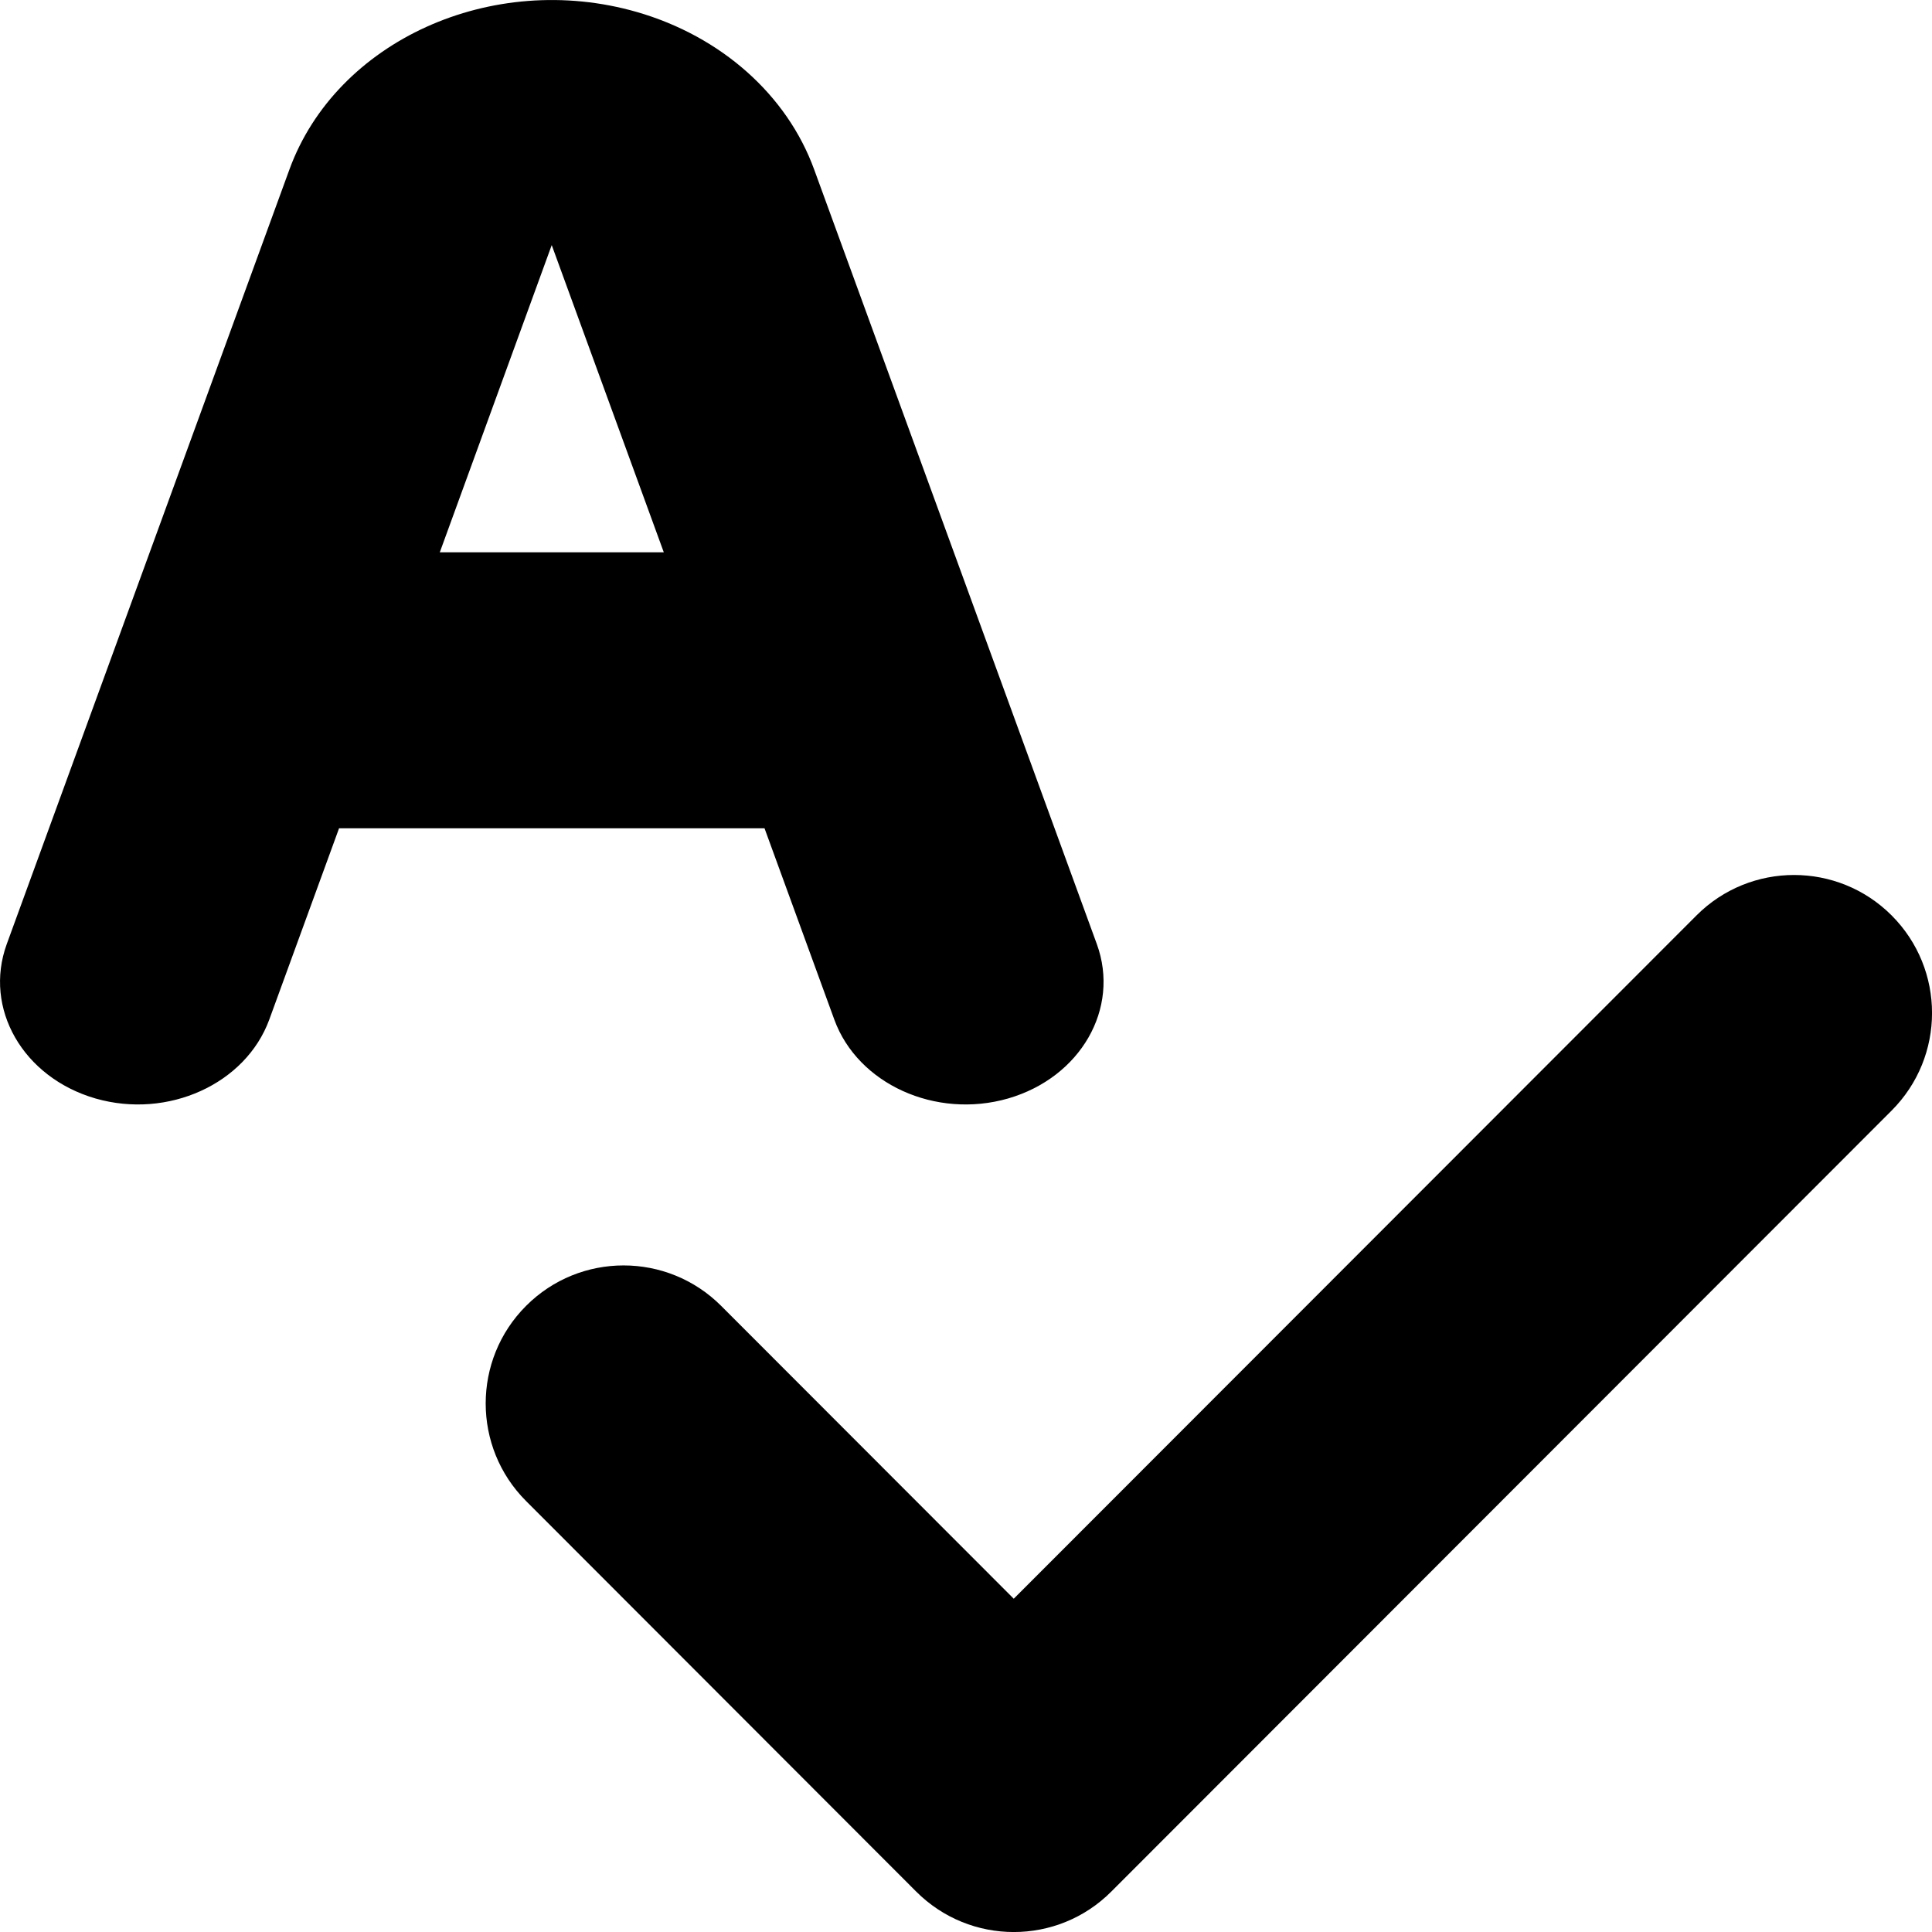
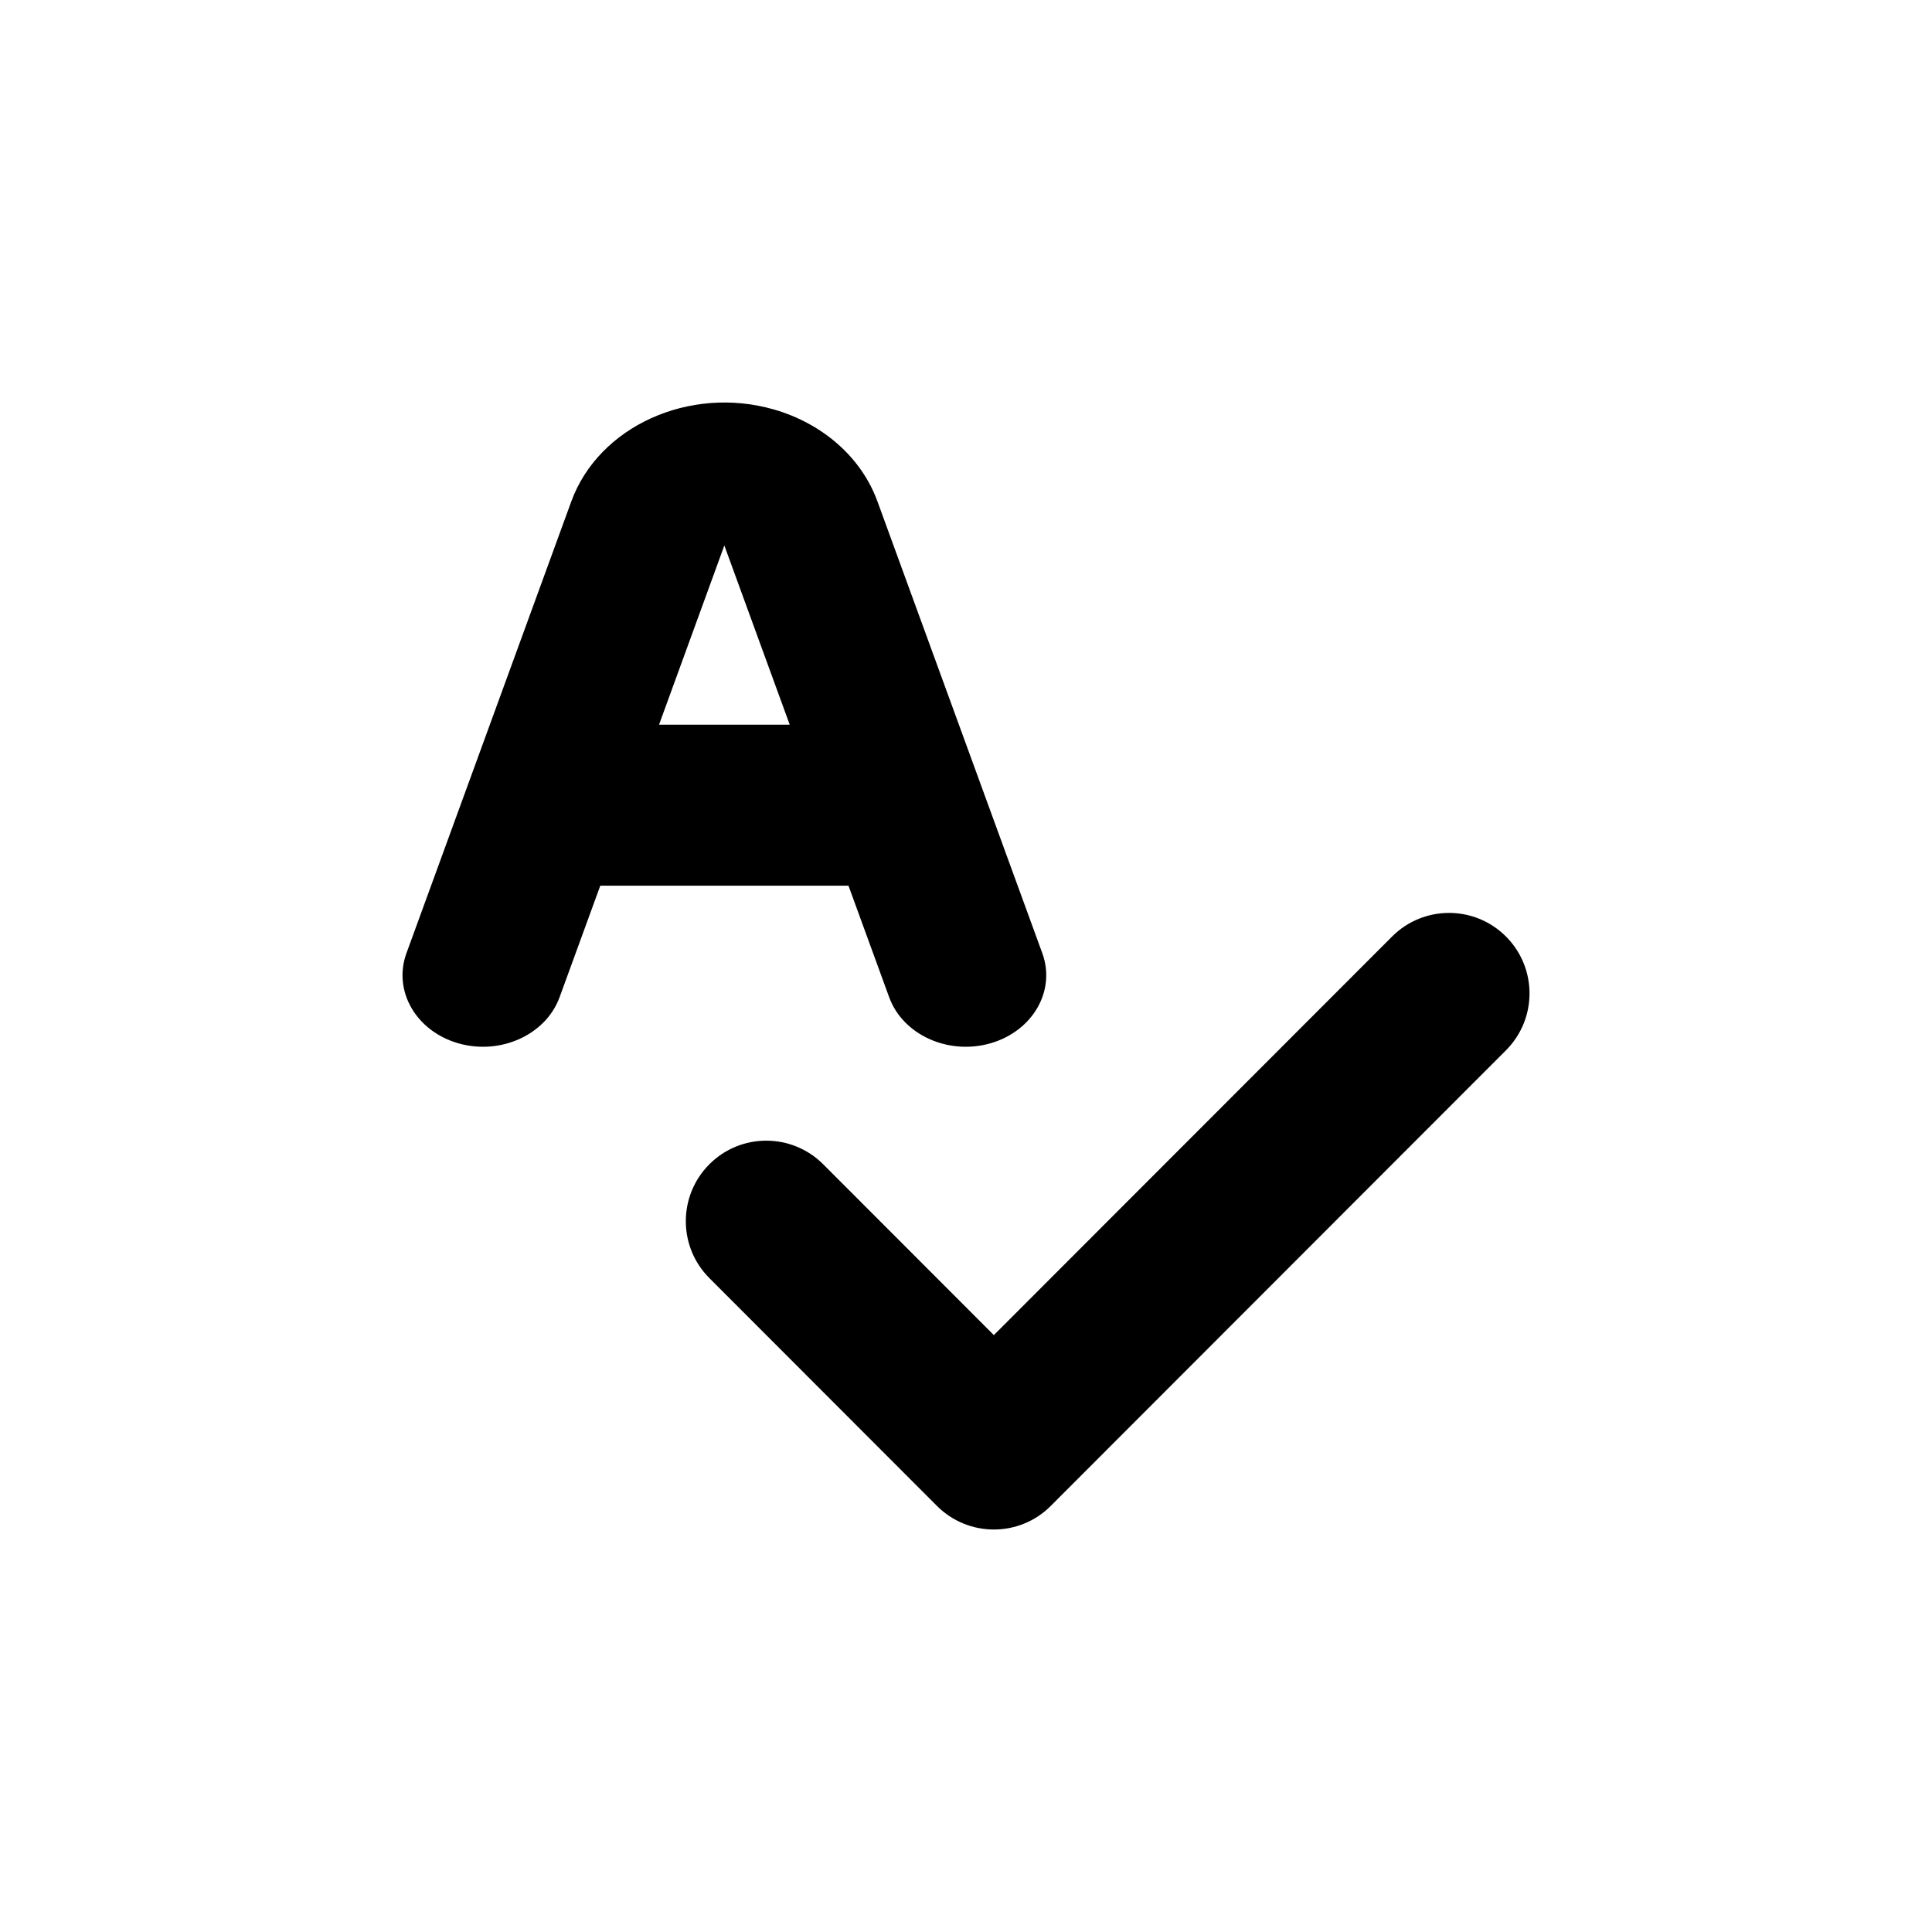
- <svg xmlns="http://www.w3.org/2000/svg" width="14" height="14">
+ <svg xmlns="http://www.w3.org/2000/svg" viewBox="-5 -5 24 24" width="24" height="24" preserveAspectRatio="xMinYMin" class="icon__icon">
  <path fill-rule="evenodd" d="M5.54,6.002 L2.457,6.002 L1.951,7.389 C1.78,7.855 1.217,8.111 0.692,7.96 C0.167,7.808 -0.121,7.308 0.049,6.841 L2.097,1.229 C2.437,0.296 3.565,-0.215 4.615,0.087 C5.225,0.263 5.703,0.687 5.9,1.229 L7.948,6.841 C8.118,7.308 7.83,7.808 7.305,7.96 C6.78,8.111 6.216,7.855 6.046,7.389 L5.54,6.002 Z M4.81,4.002 L3.998,1.776 L3.187,4.002 L4.81,4.002 Z M7.346,11.585 L12.294,6.633 C12.684,6.243 13.317,6.243 13.707,6.633 C14.098,7.024 14.098,7.657 13.707,8.048 L8.053,13.707 C7.663,14.098 7.03,14.098 6.639,13.707 L3.812,10.877 C3.422,10.487 3.422,9.853 3.812,9.463 C4.202,9.072 4.835,9.072 5.226,9.463 L7.346,11.585 Z" />
</svg>
